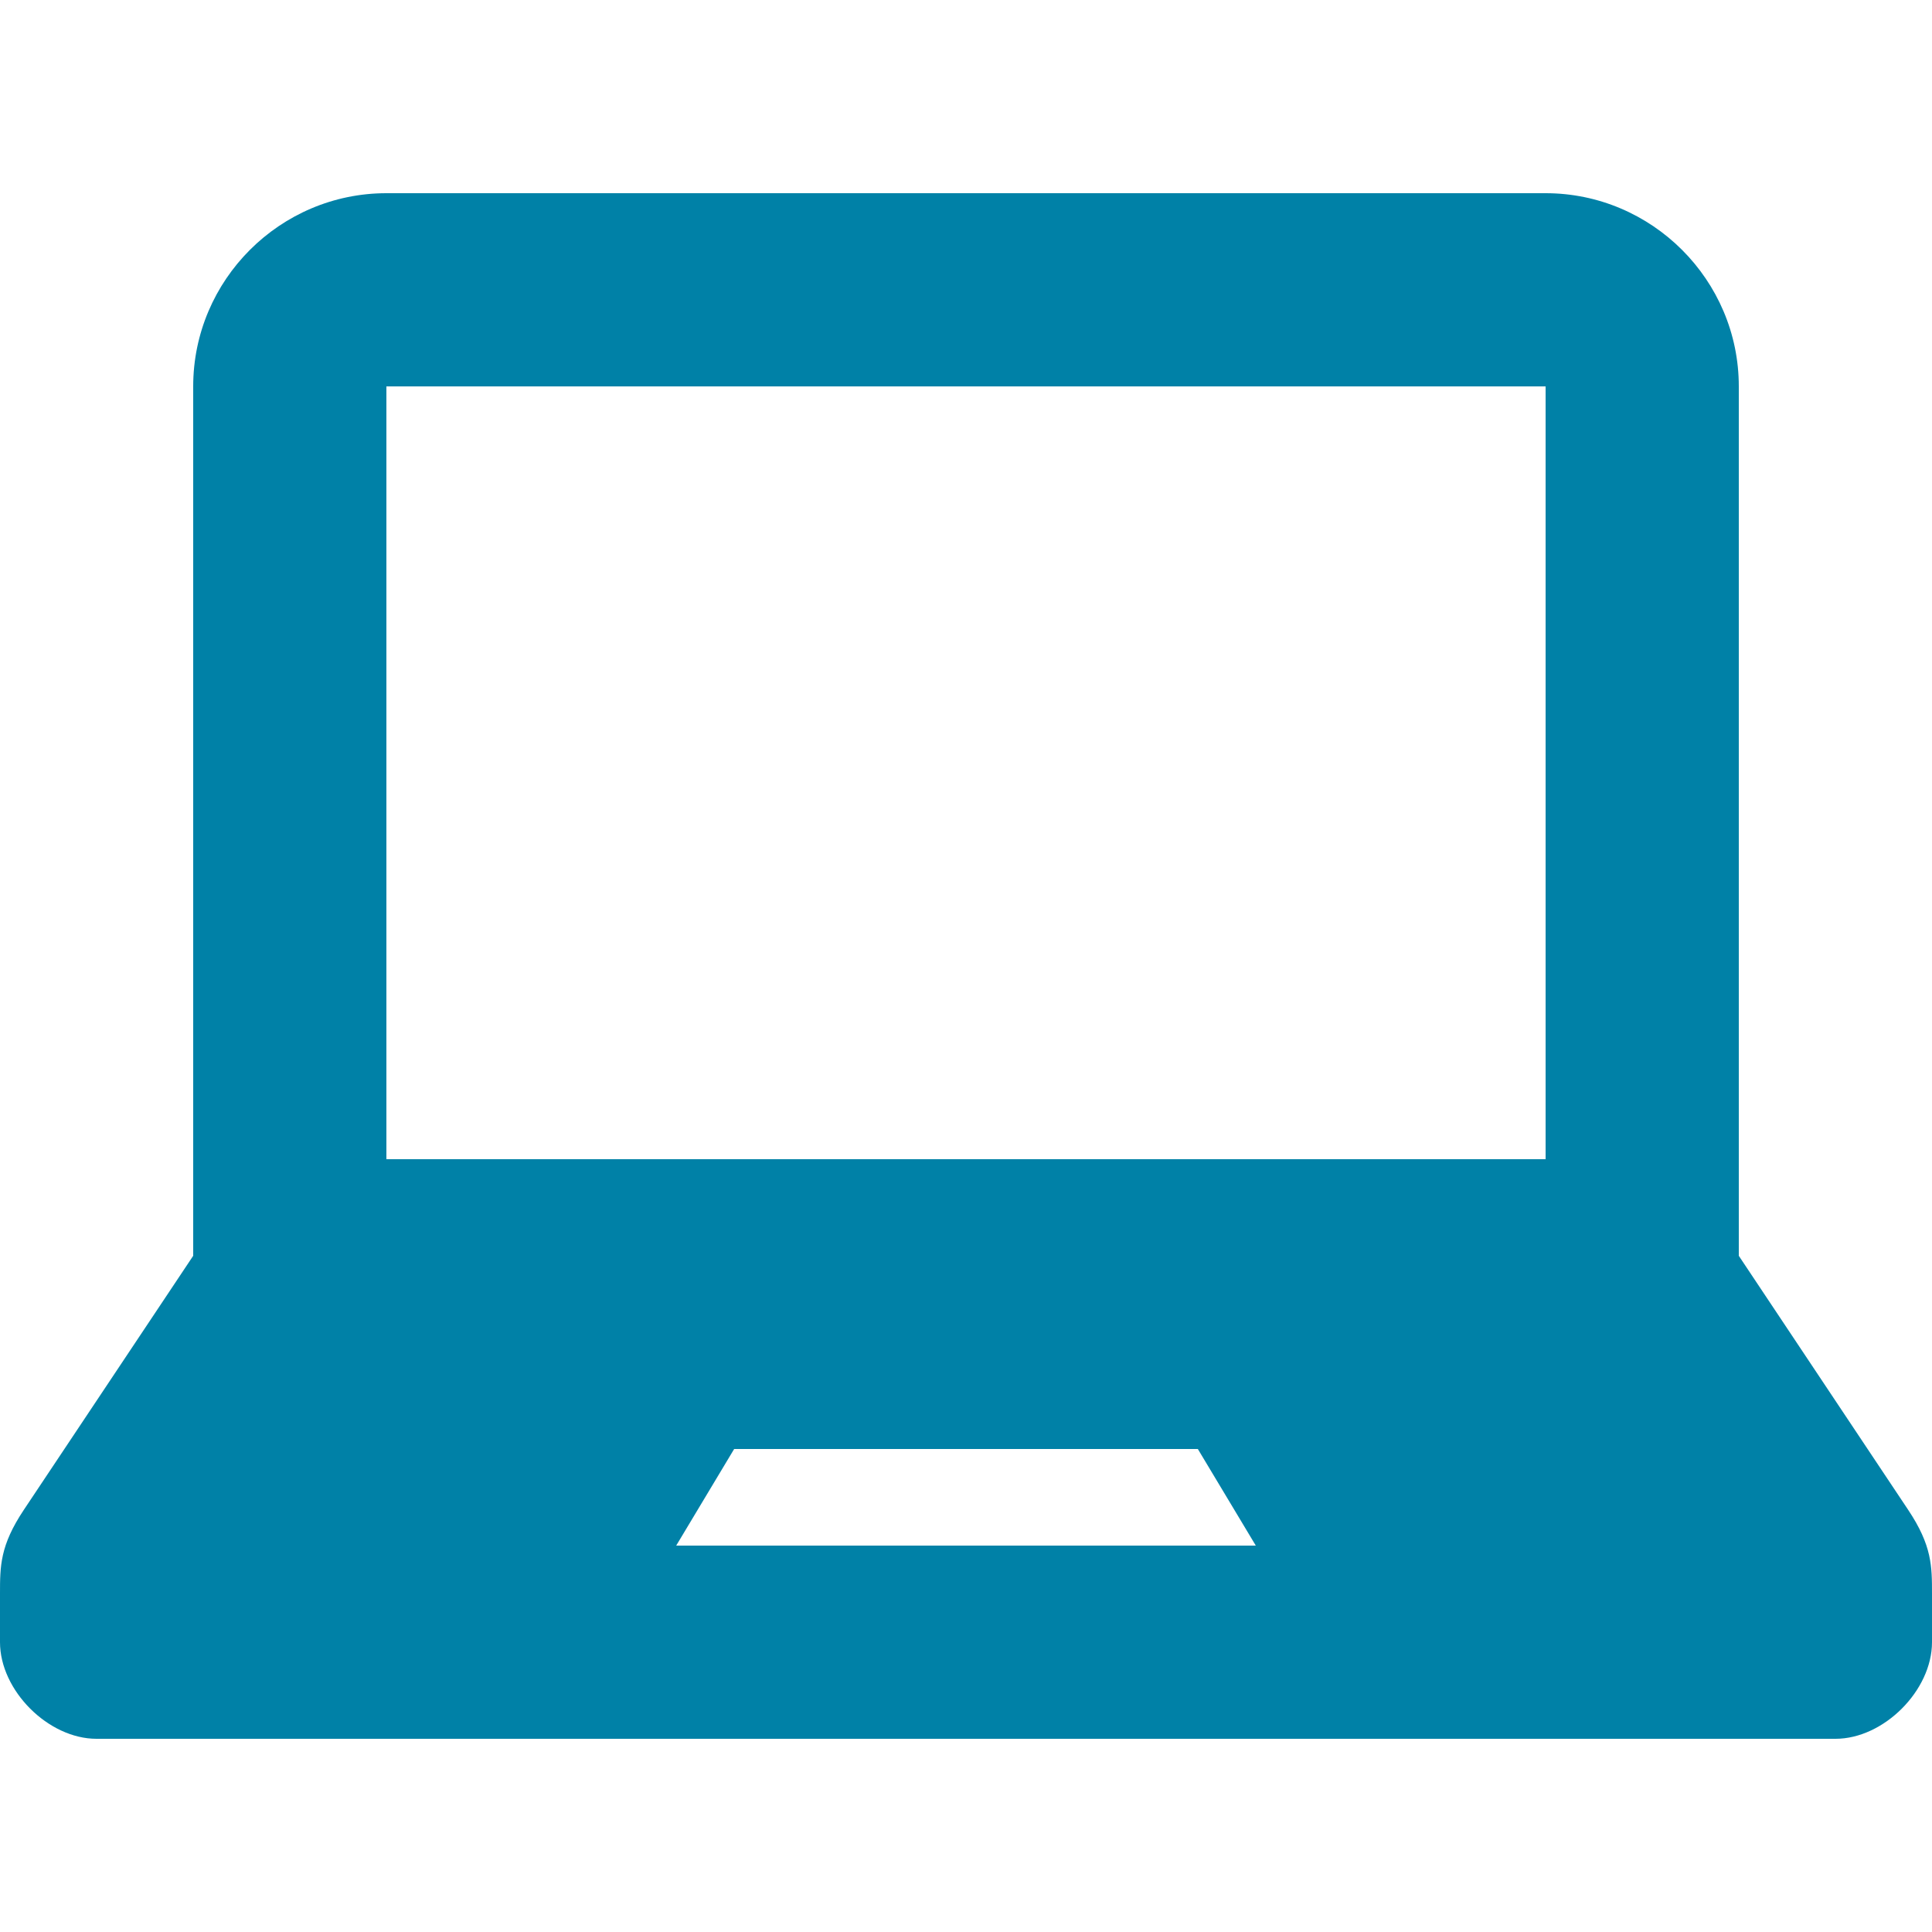
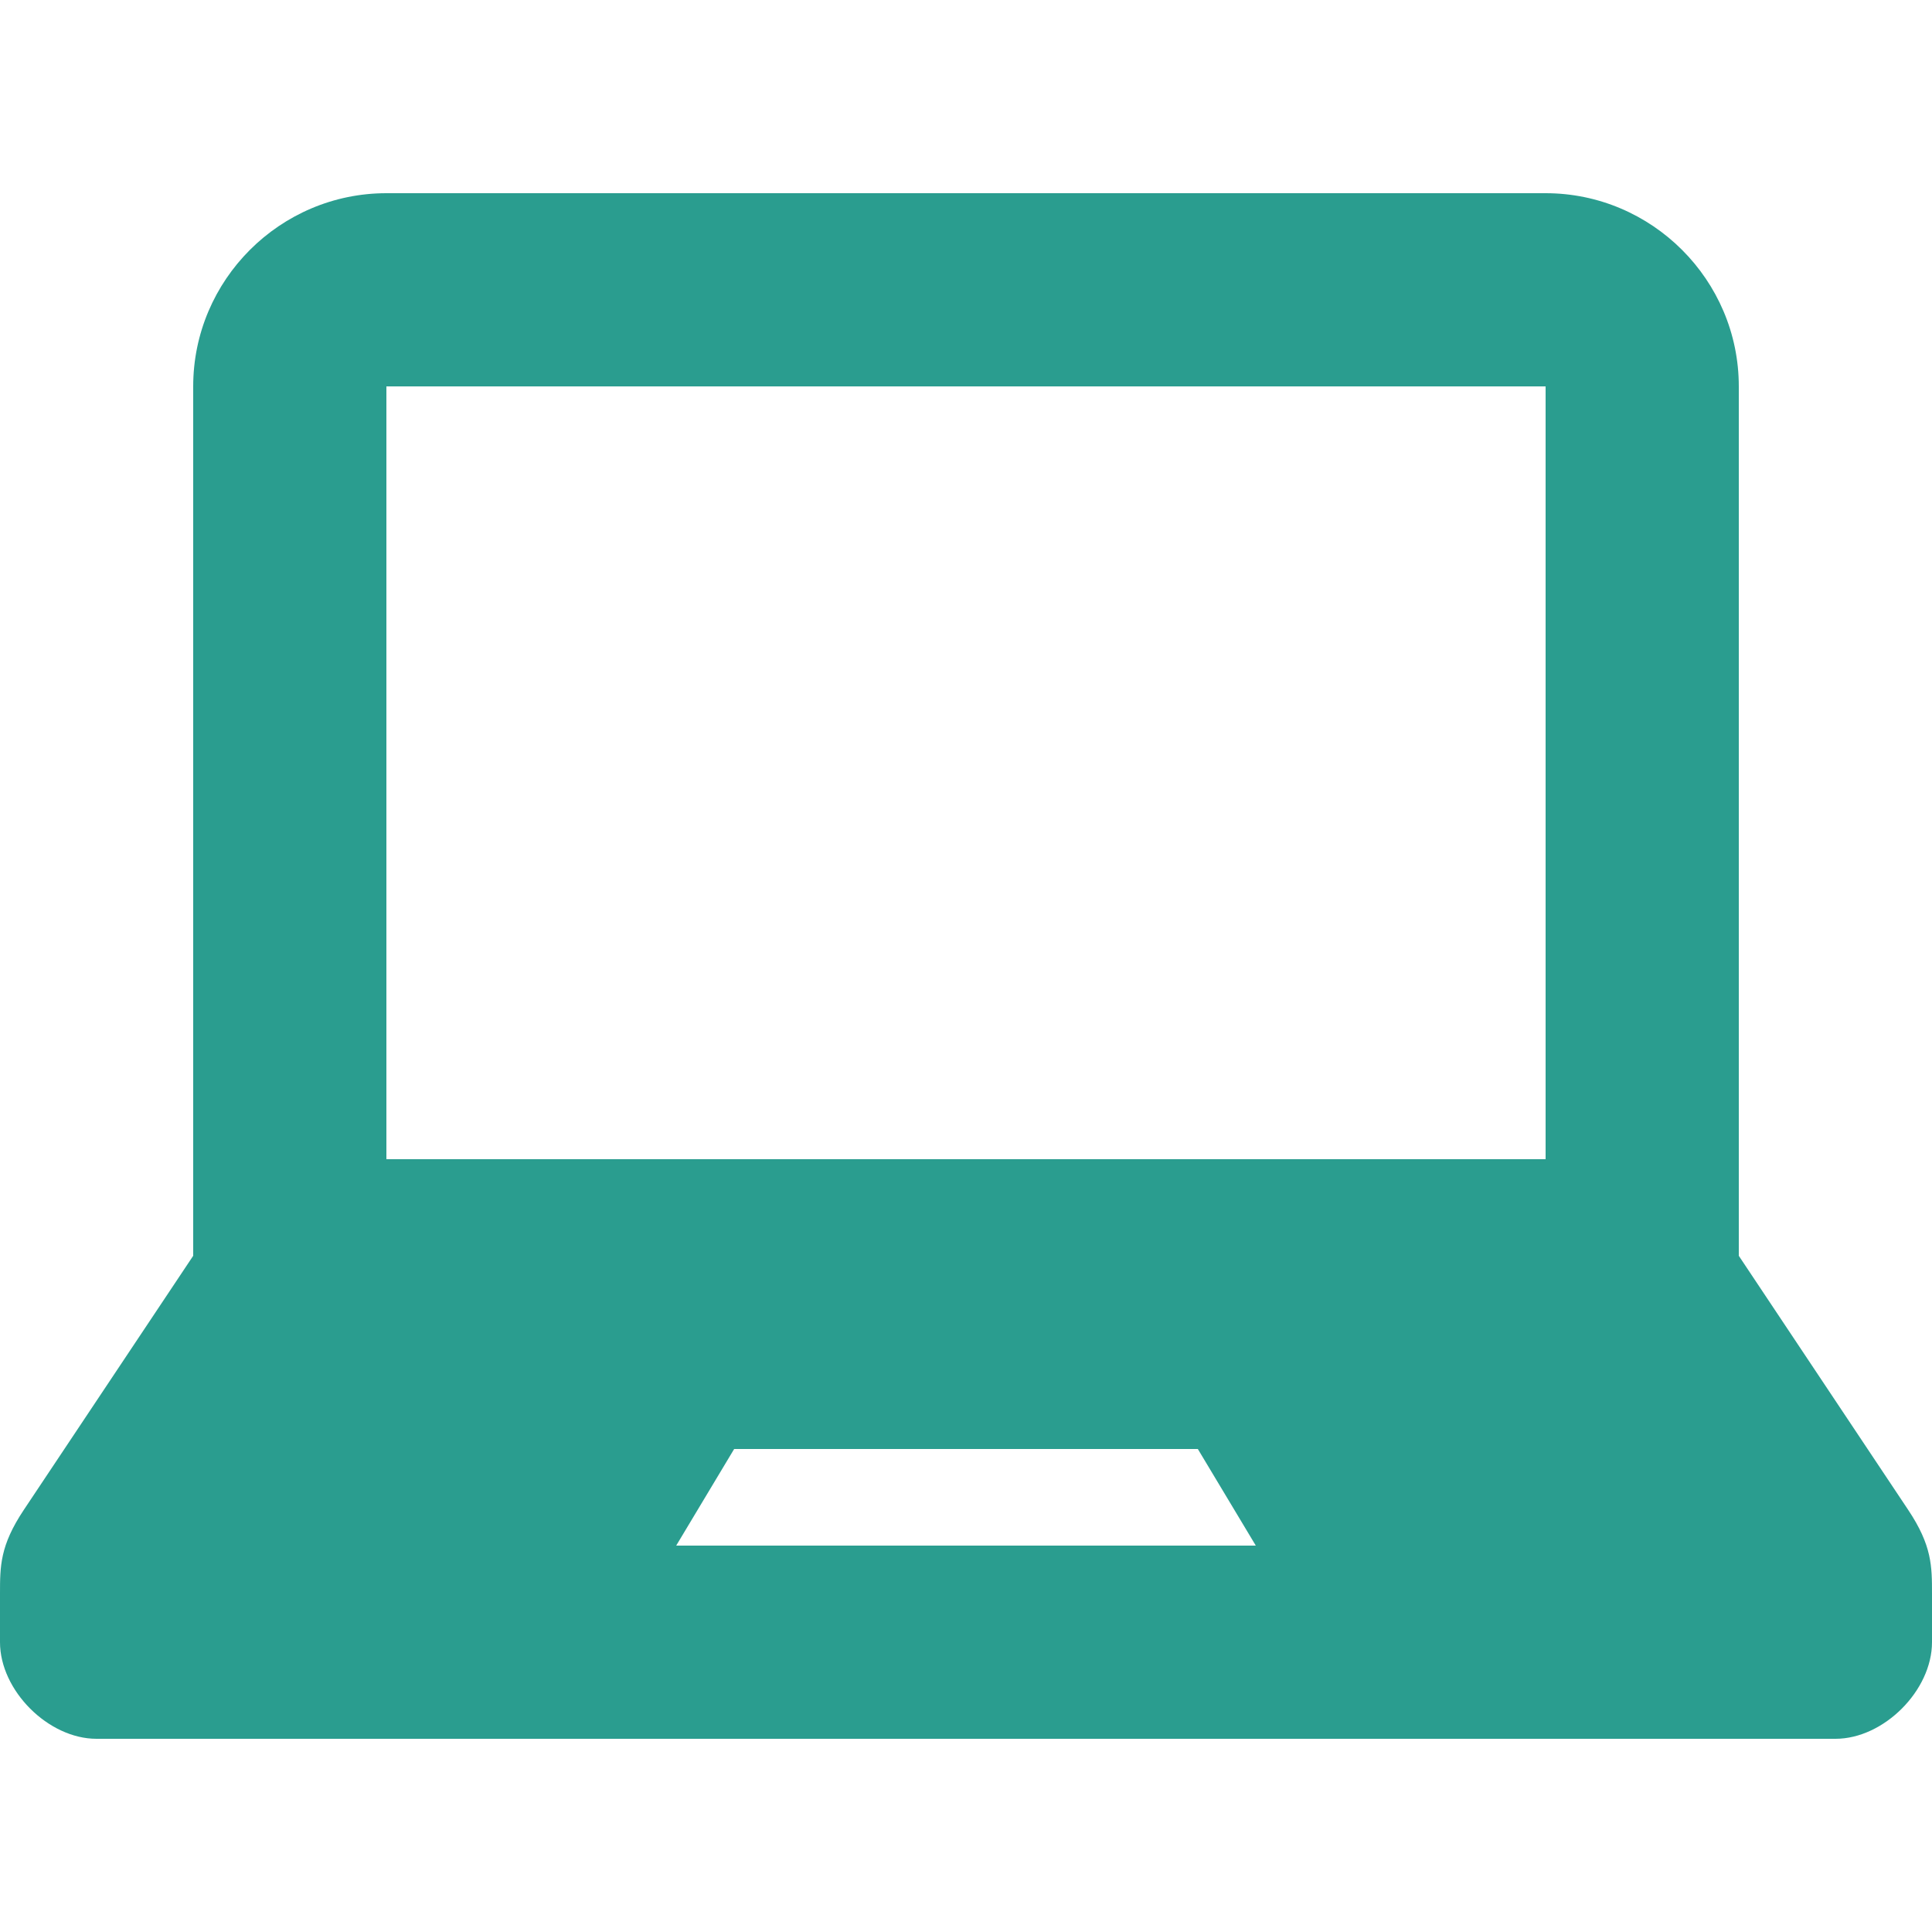
<svg xmlns="http://www.w3.org/2000/svg" version="1.1" width="20" height="20" viewBox="0 0 20 20">
-   <path fill="#0081A7" d="M19.754 15.631c-0.247-0.371-1.754-2.631-1.754-2.631v-9c0-1.102-0.9-2-2-2h-12c-1.101 0-2 0.898-2 2v9c0 0-1.507 2.26-1.754 2.631-0.246 0.369-0.246 0.582-0.246 0.869v0.5c0 0.5 0.5 1 0.999 1h18.002c0.499 0 0.999-0.5 0.999-1v-0.5c0-0.287 0-0.5-0.246-0.869zM7 16l0.6-1h4.8l0.6 1h-6zM16 12h-12v-8h12v8z" />
+   <path fill="#2a9d8f" d="M19.754 15.631c-0.247-0.371-1.754-2.631-1.754-2.631v-9c0-1.102-0.9-2-2-2h-12c-1.101 0-2 0.898-2 2v9c0 0-1.507 2.26-1.754 2.631-0.246 0.369-0.246 0.582-0.246 0.869v0.5c0 0.5 0.5 1 0.999 1h18.002c0.499 0 0.999-0.5 0.999-1v-0.5c0-0.287 0-0.5-0.246-0.869zM7 16l0.6-1h4.8l0.6 1h-6zM16 12h-12v-8h12v8z" />
</svg>
